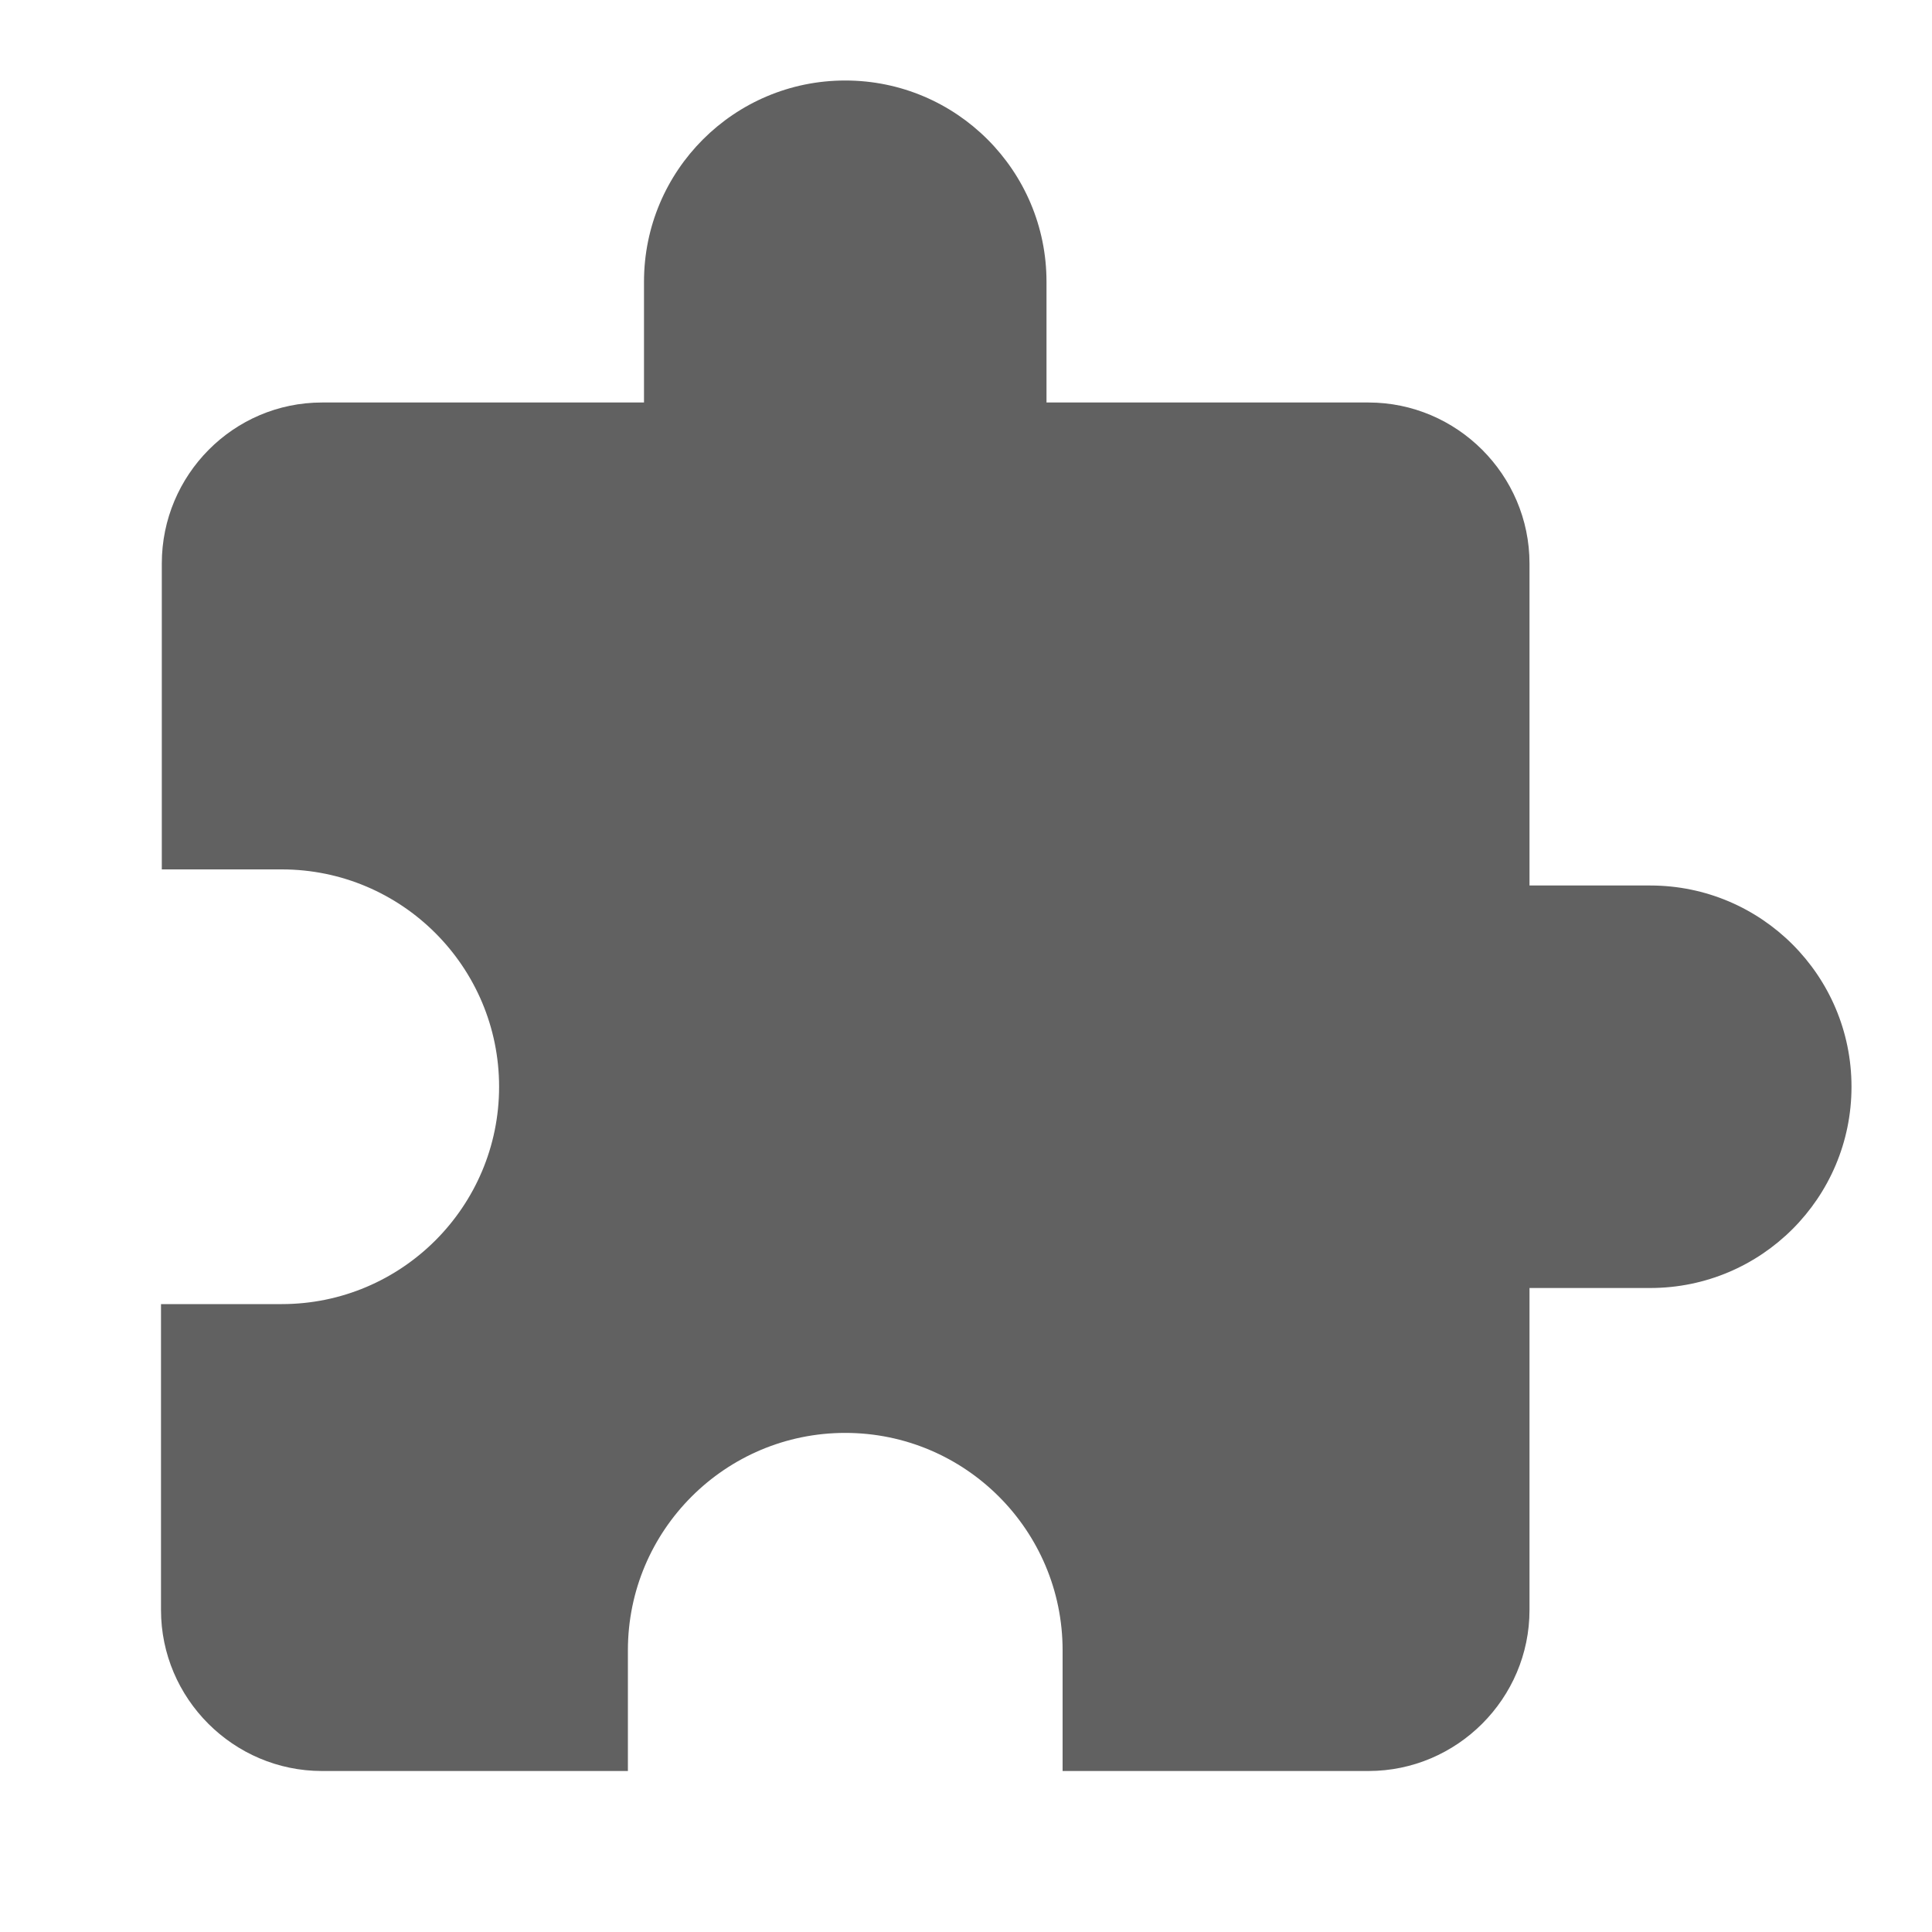
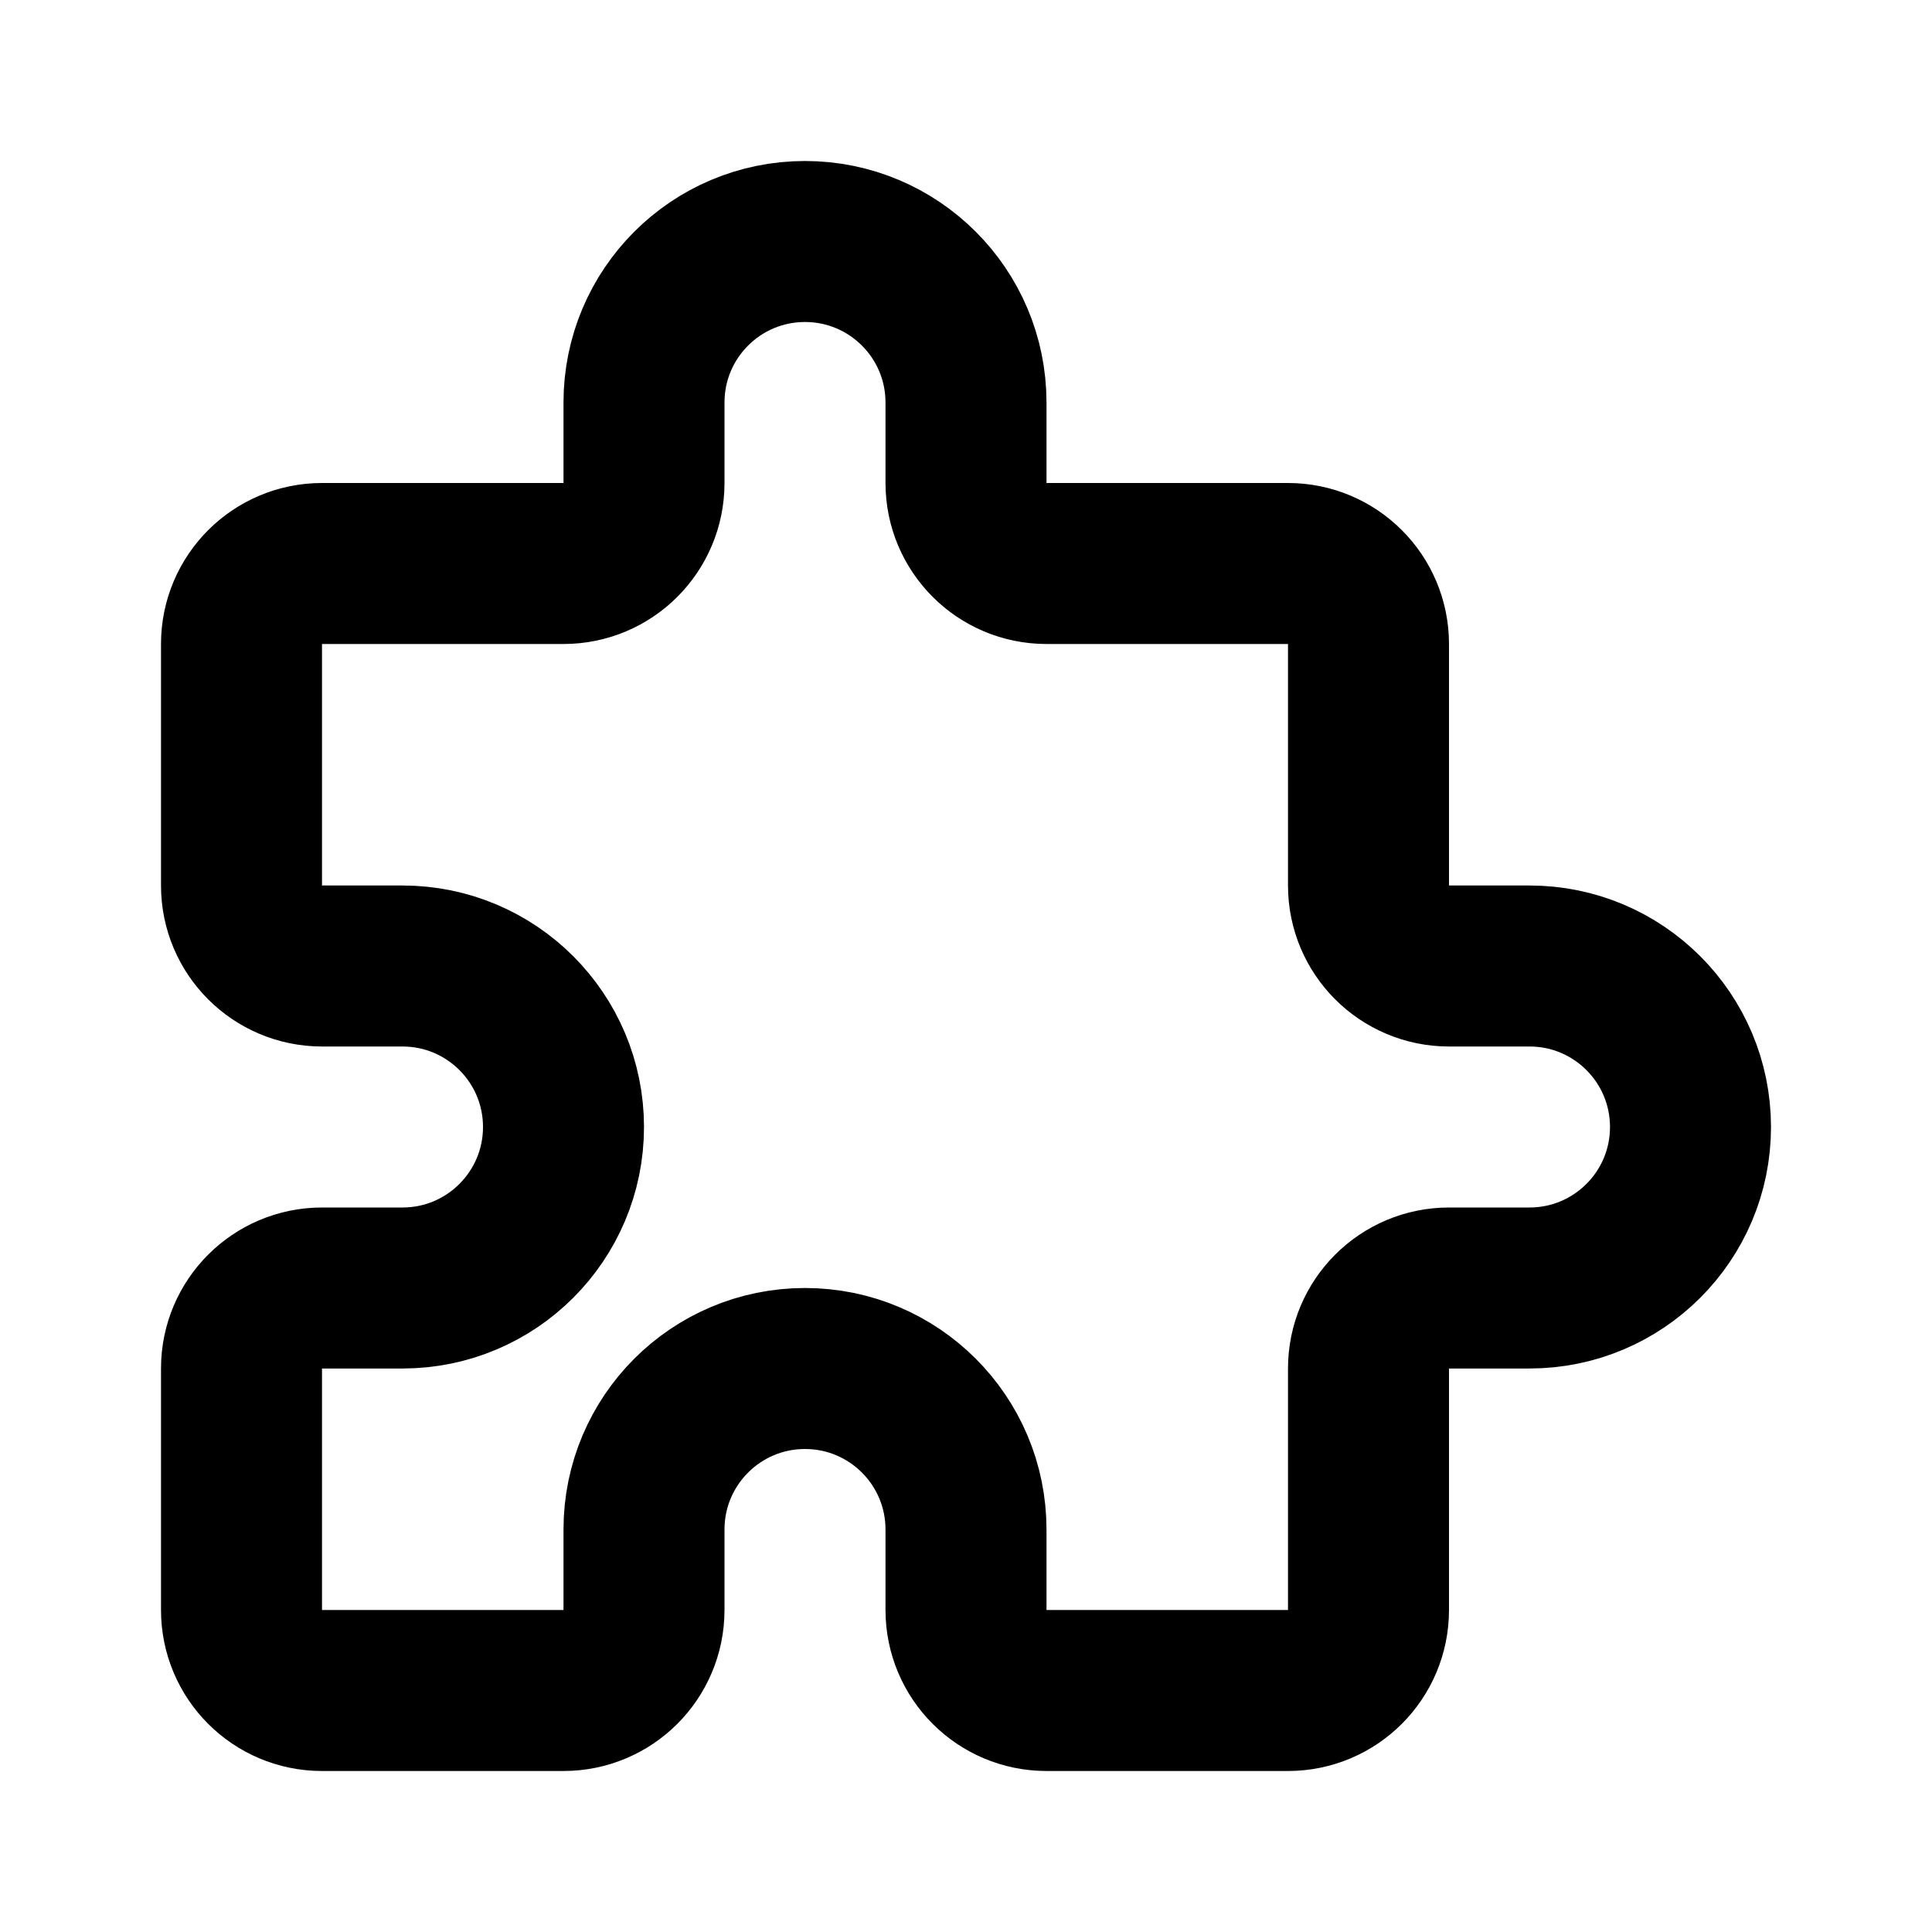
- <svg xmlns="http://www.w3.org/2000/svg" width="16" viewBox="0 0 24 24">
-   <path fill="#616161" d="M20.5 11H19V7c0-1.1-.9-2-2-2h-4V3.5a2.5 2.5 0 0 0-5 0V5H4c-1.1 0-1.99.9-1.99 2v3.8H3.5c1.49 0 2.7 1.21 2.7 2.7s-1.21 2.7-2.7 2.7H2V20c0 1.1.9 2 2 2h3.8v-1.5c0-1.49 1.21-2.7 2.7-2.7s2.7 1.21 2.7 2.7V22H17c1.1 0 2-.9 2-2v-4h1.5a2.5 2.5 0 0 0 0-5" class="jp-icon3" />
+ <svg xmlns="http://www.w3.org/2000/svg" width="24" height="24" viewBox="0 0 24 24" fill="none" stroke="currentColor" stroke-width="2" stroke-linecap="round" stroke-linejoin="round" class="icon icon-tabler icons-tabler-outline icon-tabler-puzzle">
+   <path stroke="none" d="M0 0h24v24H0z" fill="none" />
+   <path d="M4 7h3a1 1 0 0 0 1 -1v-1a2 2 0 0 1 4 0v1a1 1 0 0 0 1 1h3a1 1 0 0 1 1 1v3a1 1 0 0 0 1 1h1a2 2 0 0 1 0 4h-1a1 1 0 0 0 -1 1v3a1 1 0 0 1 -1 1h-3a1 1 0 0 1 -1 -1v-1a2 2 0 0 0 -4 0v1a1 1 0 0 1 -1 1h-3a1 1 0 0 1 -1 -1v-3a1 1 0 0 1 1 -1h1a2 2 0 0 0 0 -4h-1a1 1 0 0 1 -1 -1v-3a1 1 0 0 1 1 -1" />
</svg>
